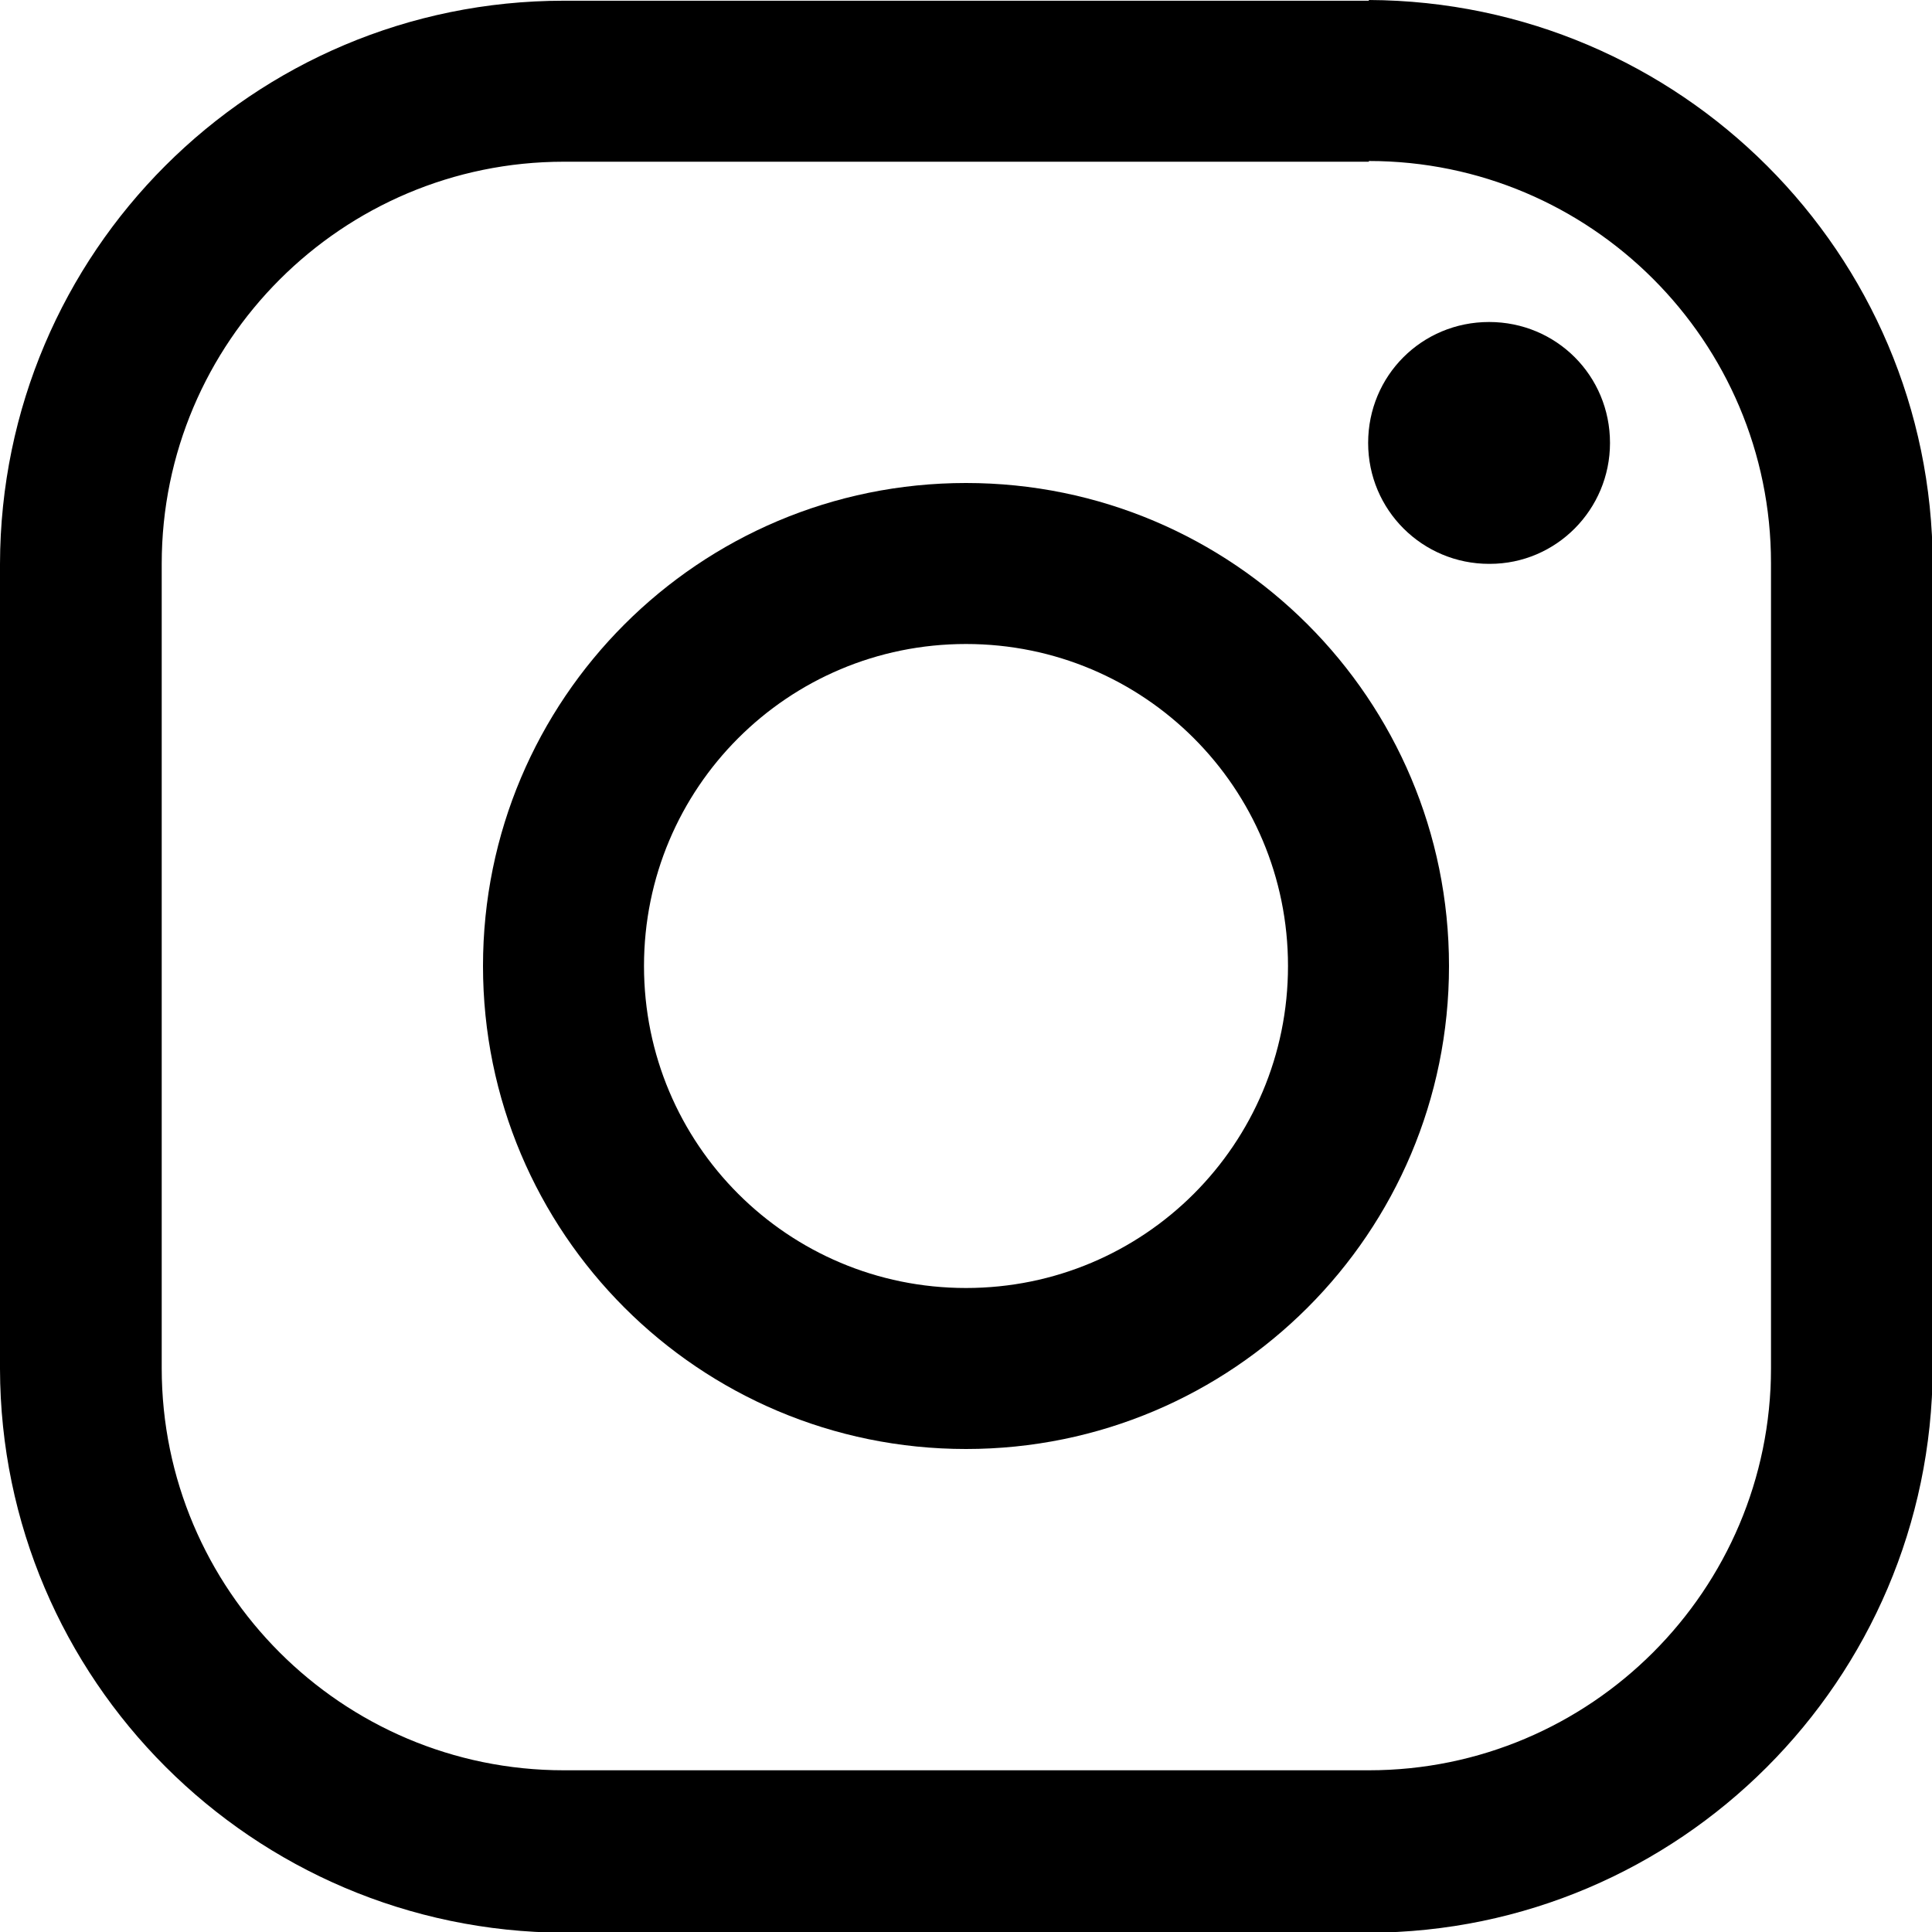
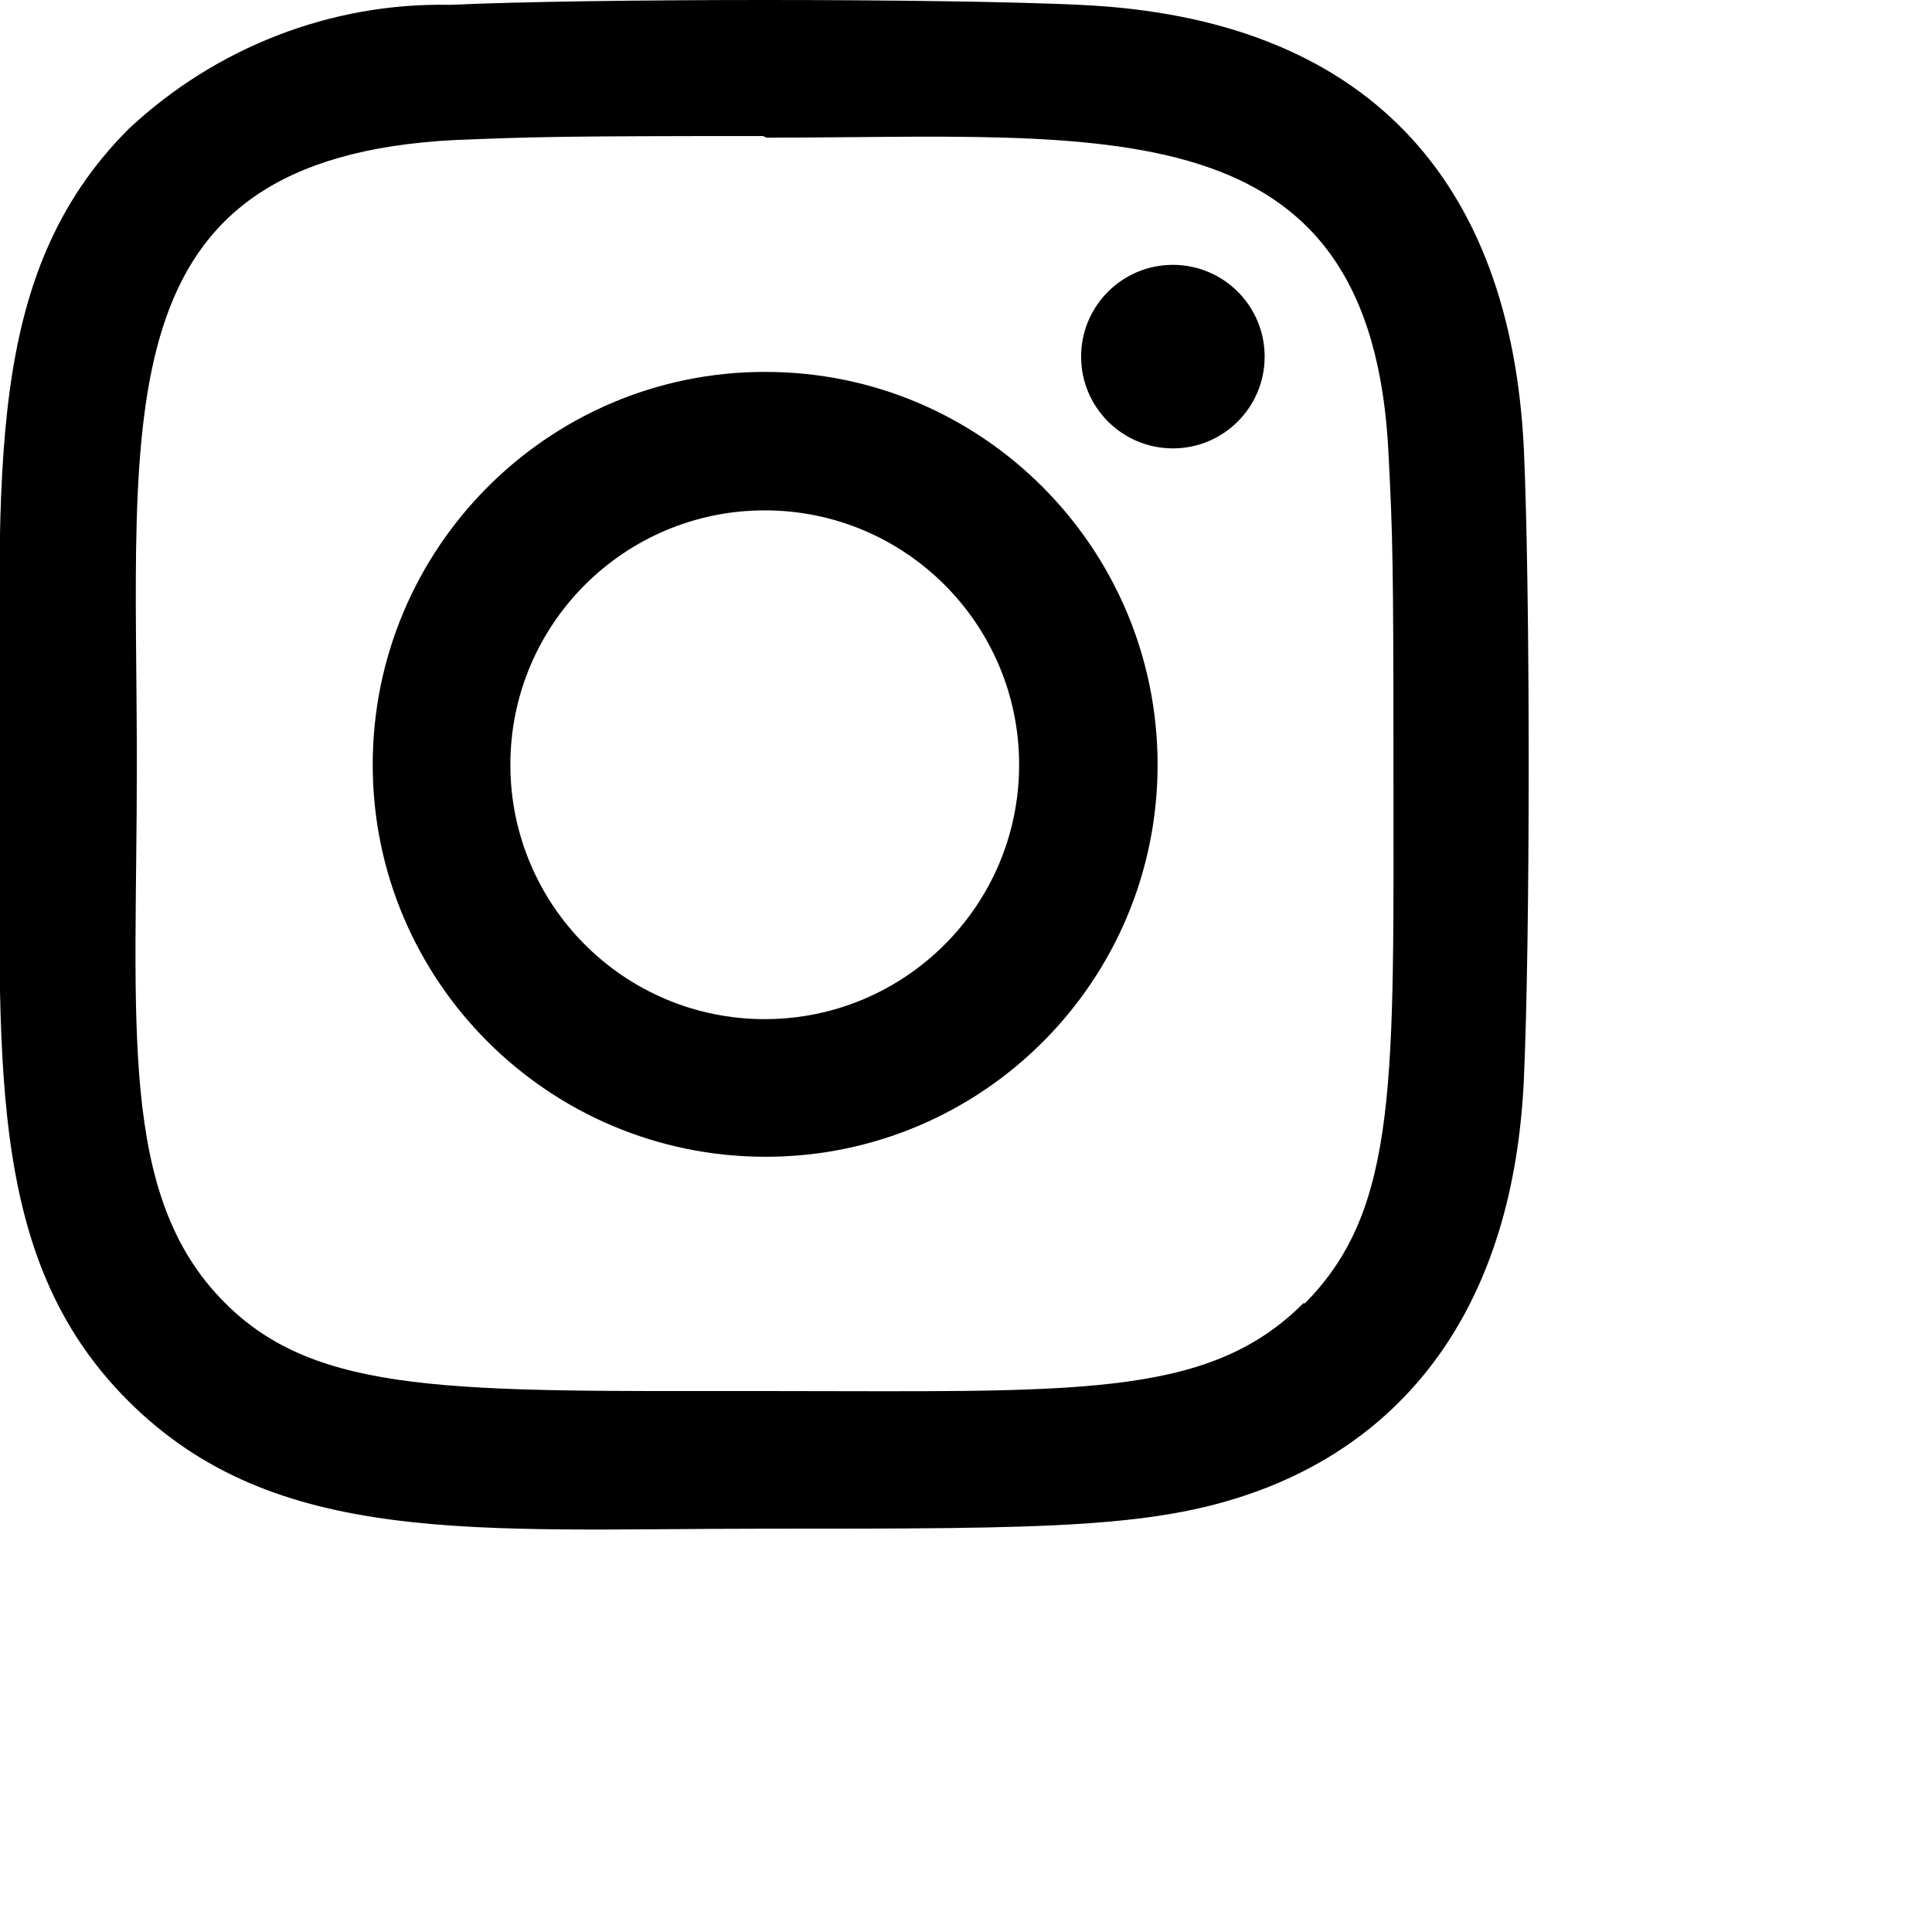
- <svg xmlns="http://www.w3.org/2000/svg" viewBox="0 0 27 27">
-   <path d="m19.13,2.25c3.1,0,5.62,2.52,5.62,5.62v11.25c0,3.1-2.52,5.62-5.62,5.62H7.88c-3.1,0-5.62-2.52-5.62-5.62V7.88c0-3.1,2.52-5.62,5.62-5.62h11.25m0-2.25H7.88C3.53.01.01,3.53,0,7.88v11.25c.01,4.34,3.53,7.86,7.88,7.88h11.25c4.34-.01,7.86-3.53,7.88-7.88V7.88c-.01-4.34-3.53-7.86-7.88-7.88Z" />
-   <path id="Trazado_47" d="m20.81,7.88c-.93,0-1.69-.75-1.69-1.69s.75-1.69,1.69-1.69,1.69.75,1.69,1.69h0c0,.93-.75,1.69-1.68,1.69,0,0,0,0,0,0Z" />
-   <path id="Trazado_48" d="m13.5,9c2.49,0,4.5,2.01,4.5,4.5s-2.01,4.5-4.5,4.5-4.5-2.01-4.5-4.5,2.01-4.5,4.5-4.5m0-2.25c-3.73,0-6.75,3.02-6.75,6.75s3.02,6.75,6.75,6.75,6.75-3.02,6.75-6.75c0-3.73-3.02-6.75-6.75-6.75Z" />
+ <svg xmlns="http://www.w3.org/2000/svg" id="Capa_1" viewBox="0 0 24 24">
+   <g id="instagram">
+     <path id="Trazado_18" class="cls-1" d="m9.5,4.62c-2.69,0-4.87,2.19-4.87,4.88,0,2.69,2.19,4.87,4.88,4.87,2.69,0,4.87-2.18,4.87-4.87,0-2.69-2.18-4.88-4.87-4.88h0Zm0,8.04c-1.75,0-3.16-1.42-3.16-3.16,0-1.75,1.42-3.16,3.16-3.16,1.75,0,3.16,1.42,3.16,3.16h0c0,1.75-1.42,3.16-3.16,3.16,0,0,0,0,0,0Z" />
+     <path id="Trazado_19" class="cls-1" d="m13.42.06C11.67-.02,7.34-.02,5.59.06c-1.48-.03-2.91.53-3.99,1.54C-.22,3.42,0,5.89,0,9.5s-.21,6.1,1.59,7.9c1.83,1.83,4.33,1.59,7.9,1.59s4.92,0,6.22-.5c1.76-.68,3.09-2.26,3.22-5.08.08-1.75.08-6.08,0-7.83-.16-3.34-1.95-5.36-5.52-5.52Zm2.77,16.13c-1.2,1.2-2.86,1.09-6.7,1.09s-5.55.06-6.7-1.1c-1.33-1.33-1.09-3.46-1.09-6.69,0-4.37-.45-7.52,3.94-7.75,1-.04,1.3-.05,3.84-.05l.04.02c4.22,0,7.53-.44,7.73,3.95.05,1,.06,1.3.06,3.84,0,3.91.07,5.51-1.1,6.69h0Z" />
+     <circle id="Elipse_1" class="cls-1" cx="14.57" cy="4.43" r="1.14" />
+   </g>
</svg>
